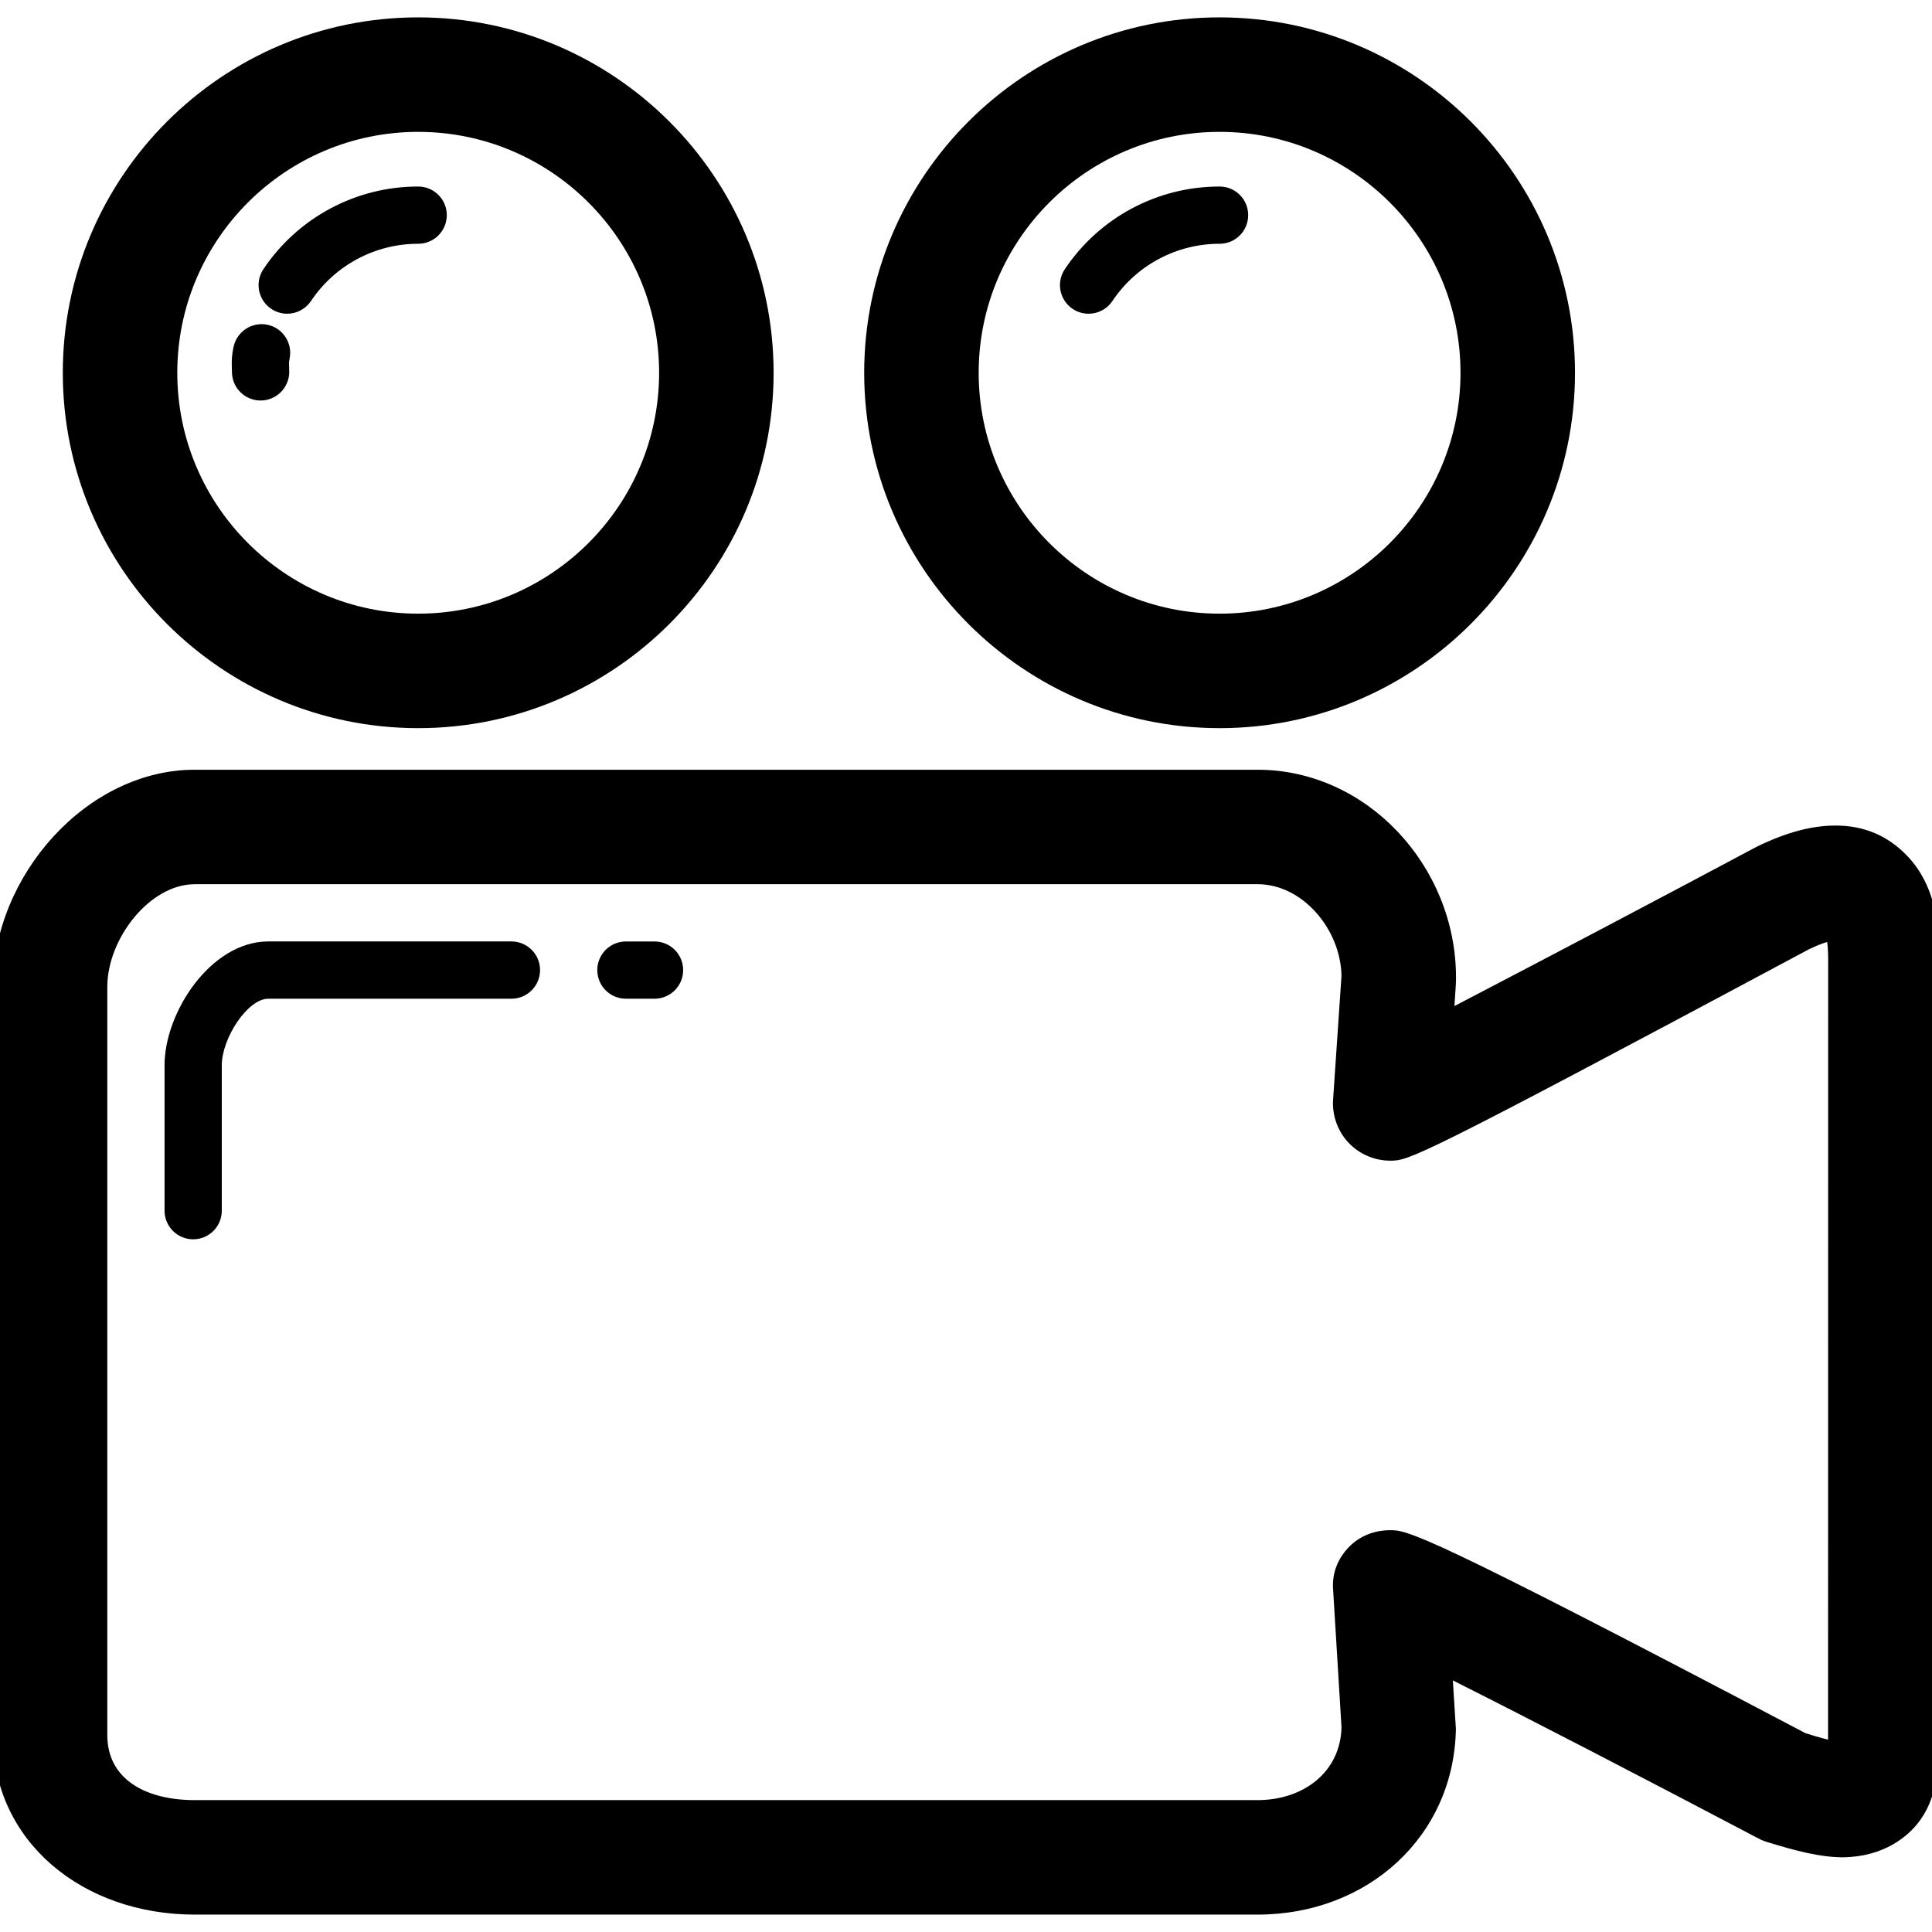
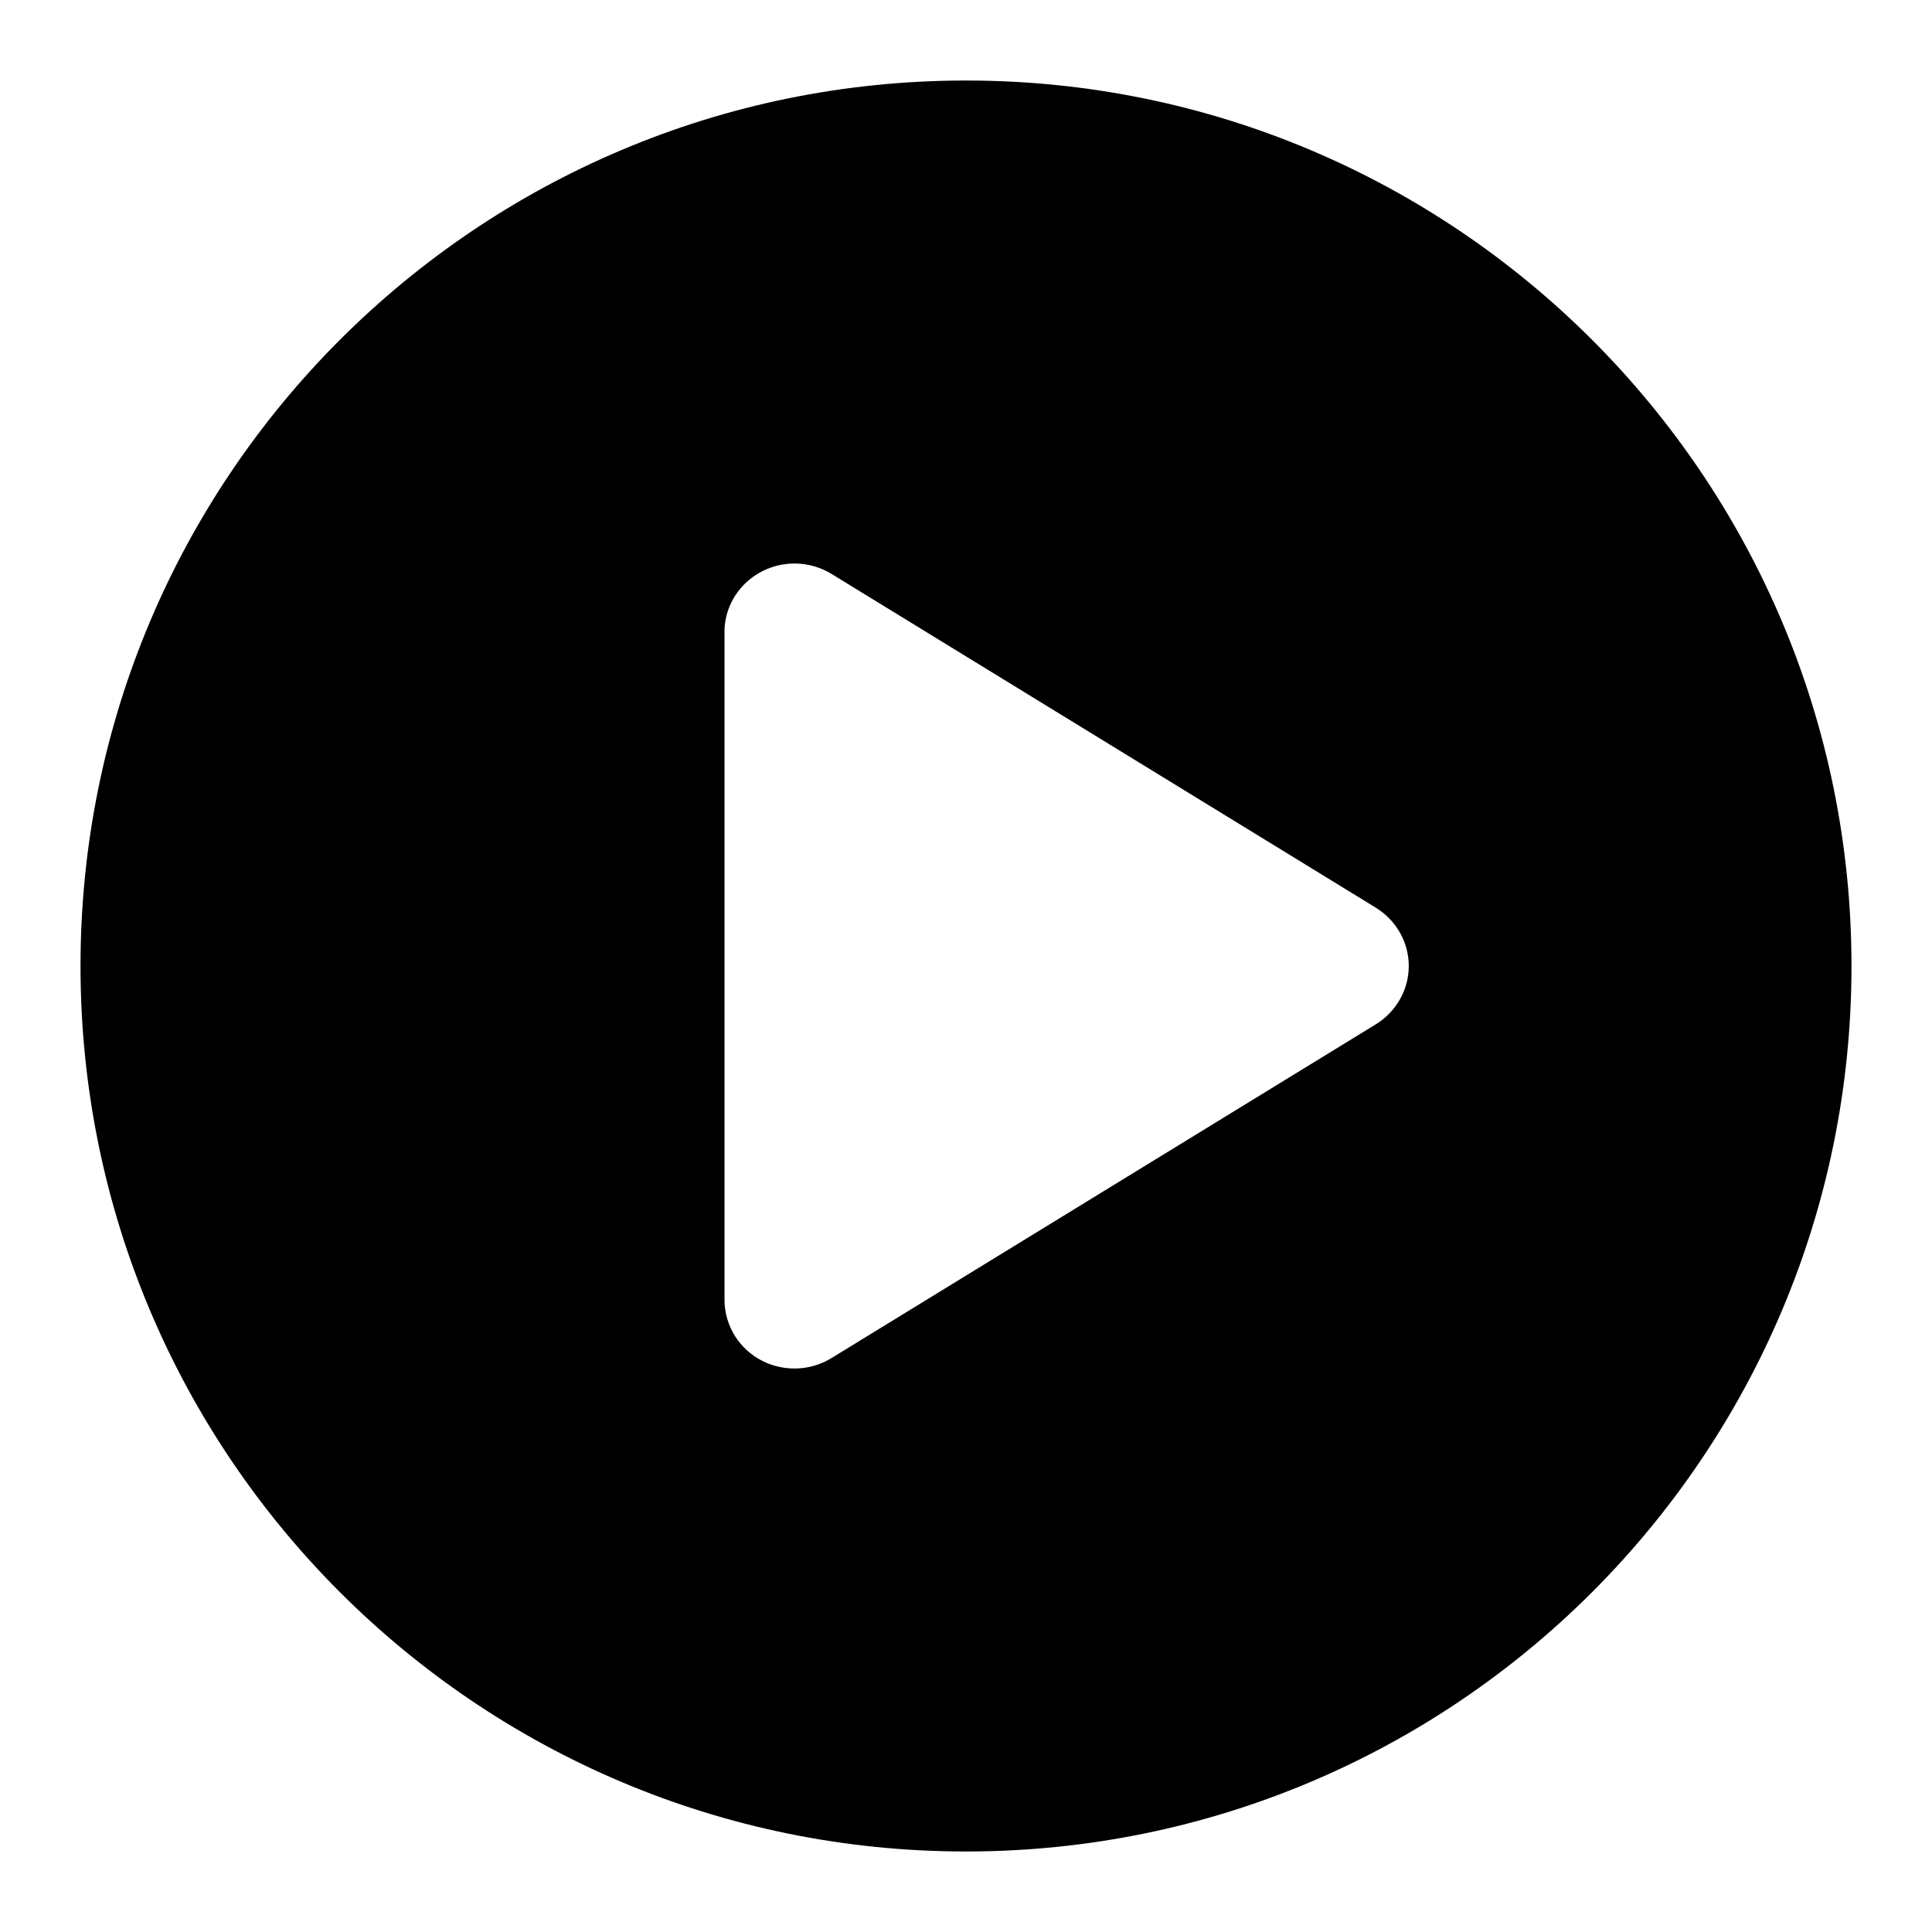
- <svg xmlns="http://www.w3.org/2000/svg" t="1715588004536" class="icon" viewBox="0 0 1024 1024" version="1.1" p-id="4704" width="200" height="200">
-   <path d="M221.639 385.934c103.887 0 188.386-84.484 188.386-188.355S325.526 9.208 221.639 9.208c-103.856 0-188.355 84.499-188.355 188.37 0 103.872 84.484 188.355 188.355 188.355z m0-316.044c70.421 0 127.704 57.283 127.704 127.689s-57.283 127.674-127.704 127.674c-70.406 0-127.674-57.268-127.674-127.674 0-70.421 57.268-127.689 127.674-127.689z" p-id="4705" />
-   <path d="M153.297 197.594l-0.076-4.05c-0.061-1.729-0.061-1.729 0.319-3.717a15.201 15.201 0 0 0-12.045-17.765 15.261 15.261 0 0 0-17.765 12.045 39.443 39.443 0 0 0-0.85 10.437l0.061 3.034a15.186 15.186 0 0 0 30.356 0.015zM152.204 166.282a15.14 15.14 0 0 0 12.622-6.736 68.282 68.282 0 0 1 56.813-30.341 15.17 15.17 0 1 0 0-30.341 98.592 98.592 0 0 0-82.026 43.797 15.186 15.186 0 0 0 12.591 23.62zM646.394 385.934c103.902 0 188.386-84.484 188.386-188.355S750.296 9.208 646.394 9.208c-103.856 0-188.355 84.499-188.355 188.37 0.015 103.872 84.514 188.355 188.355 188.355z m0-316.044c70.436 0 127.704 57.283 127.704 127.689s-57.268 127.674-127.704 127.674c-70.406 0-127.674-57.268-127.674-127.674 0.015-70.421 57.283-127.689 127.674-127.689z" p-id="4706" />
-   <path d="M576.975 166.282a15.14 15.14 0 0 0 12.622-6.736 68.267 68.267 0 0 1 56.798-30.341c8.404 0 15.17-6.781 15.17-15.17 0-8.389-6.766-15.17-15.17-15.17a98.562 98.562 0 0 0-82.011 43.797 15.17 15.17 0 0 0 12.591 23.62zM1010.407 453.169c-9.937-10.164-22.331-15.61-37.425-15.61-12.273 0-25.501 3.292-41.567 11.059a19245.435 19245.435 0 0 1-160.533 84.605l0.743-11.378c0.061-0.743 0.091-2.973 0.091-3.732 0-59.028-47.18-110.137-105.161-110.137H103.159c-57.01 0-106.966 56.07-106.966 115.128V919.628c0 56.813 47.999 95.149 106.966 95.149h563.397c58.497 0 104.357-41.673 105.1-98.896-0.015 0.061-0.015 0.137-0.03 0.03l-1.578-25.243c40.308 20.207 102.931 52.672 161.003 83.255 1.654 0.88 3.171 1.638 4.976 2.215 15.792 4.855 28.369 8.192 40.49 8.268 21.618-0.167 34.74-10.741 41.112-19.555 7.555-10.422 10.164-23.909 10.164-42.158V512.91c0-12.091 1.547-40.535-17.385-59.741z m-41.491 468.871c-4.233-1.001-8.753-2.412-11.909-3.383-204.072-107.437-211.172-107.619-220.183-107.619-8.359 0-16.354 3.064-22.103 9.163-5.719 6.068-8.677 13.486-8.177 21.83l4.475 73.364c-0.44 23.499-19.828 38.7-44.48 38.7H103.159c-25.759 0-46.285-10.923-46.285-34.467V523.105c0-25.699 22.589-54.446 46.285-54.446v-0.015h563.397c23.802 0 43.949 23.787 44.464 48.5l-4.445 65.521c-0.592 8.389 2.321 16.687 8.04 22.847 5.75 6.159 13.805 9.664 22.225 9.664 9.891 0 12.531-0.03 222.049-112.094 4.142-2.002 7.282-3.155 9.557-3.823 0.364 2.715 0.607 6.705 0.516 12.667l-0.046 410.116z" p-id="4707" />
-   <path d="M771.641 915.896l0.046-0.925c0 0.319-0.046 0.622-0.046 0.925zM976.972 984.451l-0.455-0.03-0.47 0.03h0.925zM771.686 914.971l0.015-0.349-0.015 0.349zM271.064 498.984h-128.857c-30.447 0-54.993 37.547-54.993 65.612v77.096a15.17 15.17 0 1 0 30.341-0.015v-77.096c0-14.124 13.562-35.241 24.652-35.241h128.857a15.17 15.17 0 1 0 0-30.356zM346.916 498.999h-15.17a15.17 15.17 0 1 0 0 30.341h15.17a15.17 15.17 0 1 0 0-30.341z" p-id="4708" />
+ <svg xmlns="http://www.w3.org/2000/svg" width="40" height="40" viewBox="0 0 40 40">
+   <path d="M20 1.667C30.125 1.667 38.333 9.875 38.333 20C38.333 30.125 30.125 38.333 20 38.333C9.875 38.333 1.667 30.125 1.667 20C1.667 9.875 9.875 1.667 20 1.667ZM16.448 11.667C16.065 11.667 15.697 11.817 15.422 12.085C15.151 12.352 14.998 12.712 15 13.088V26.913C15 27.179 15.077 27.439 15.22 27.666C15.425 27.987 15.749 28.214 16.122 28.297C16.497 28.382 16.89 28.317 17.216 28.117L28.487 21.206C28.91 20.944 29.167 20.489 29.167 20C29.167 19.511 28.91 19.057 28.487 18.794L17.217 11.883C16.985 11.742 16.72 11.666 16.448 11.667Z" />
</svg>
